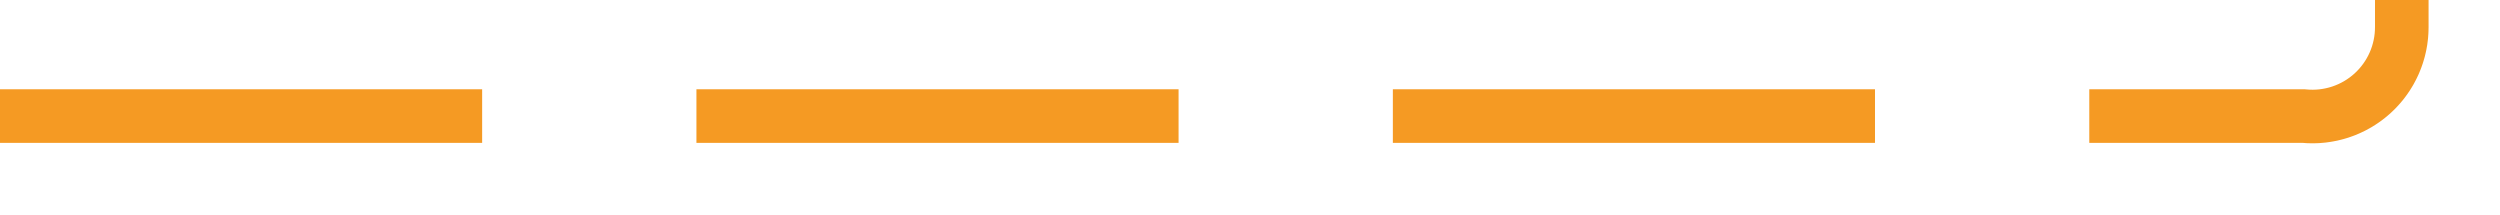
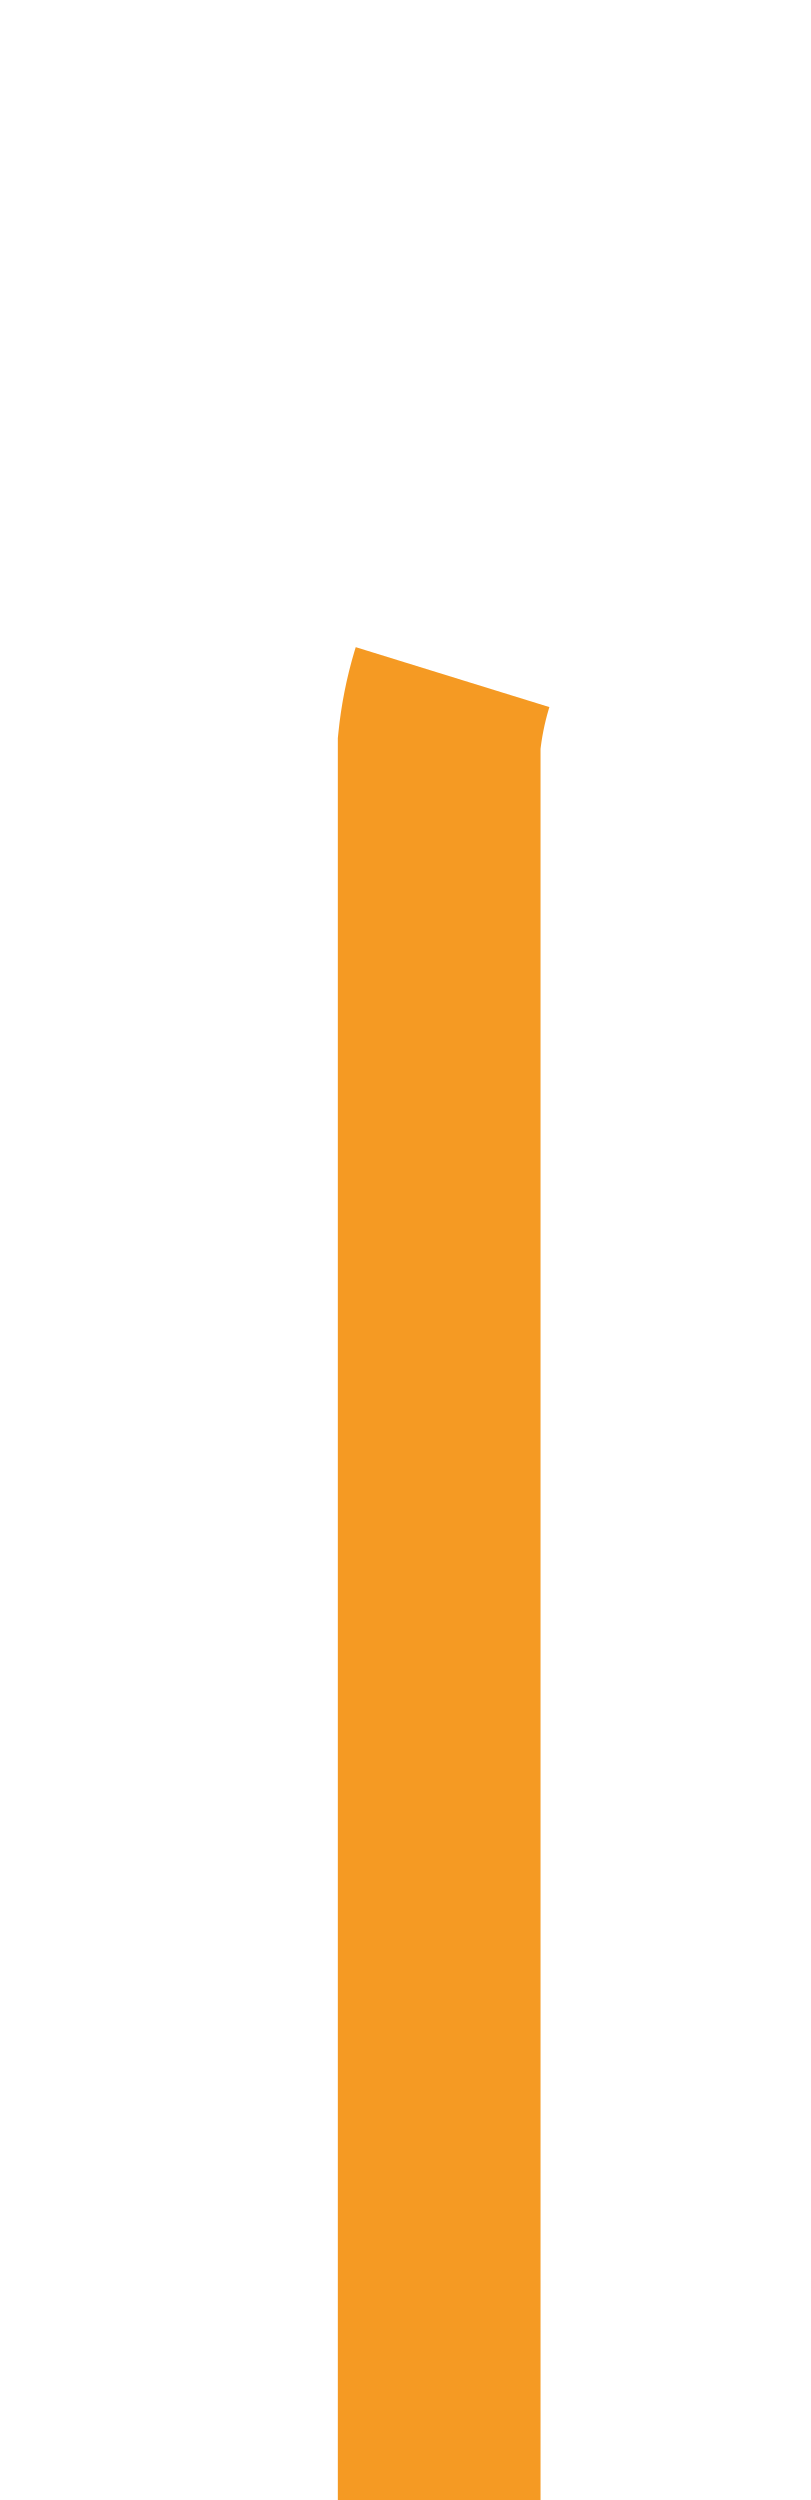
- <svg xmlns="http://www.w3.org/2000/svg" version="1.1" width="140px" height="12px" preserveAspectRatio="xMinYMid meet" viewBox="1379 1374  140 10">
-   <path d="M 1379 1379.5  L 1508 1379.5  A 5 5 0 0 0 1513.5 1374.5 L 1513.5 1314  A 5 5 0 0 1 1518.5 1309.5 L 1644 1309.5  " stroke-width="3" stroke-dasharray="27,12" stroke="#f59a23" fill="none" />
+ <svg xmlns="http://www.w3.org/2000/svg" version="1.1" width="12px" height="37px" preserveAspectRatio="xMidYMin meet" viewBox="1361 1303  10 37">
+   <path d="M 1366.5 1340  L 1366.5 1314  A 5 5 0 0 1 1371.5 1309.5 L 1644 1309.5  " stroke-width="3" stroke-dasharray="27,12" stroke="#f59a23" fill="none" />
  <path d="M 1634.9 1319.5  L 1647 1309.5  L 1634.9 1299.5  L 1639.8 1309.5  L 1634.9 1319.5  Z " fill-rule="nonzero" fill="#f59a23" stroke="none" />
</svg>
